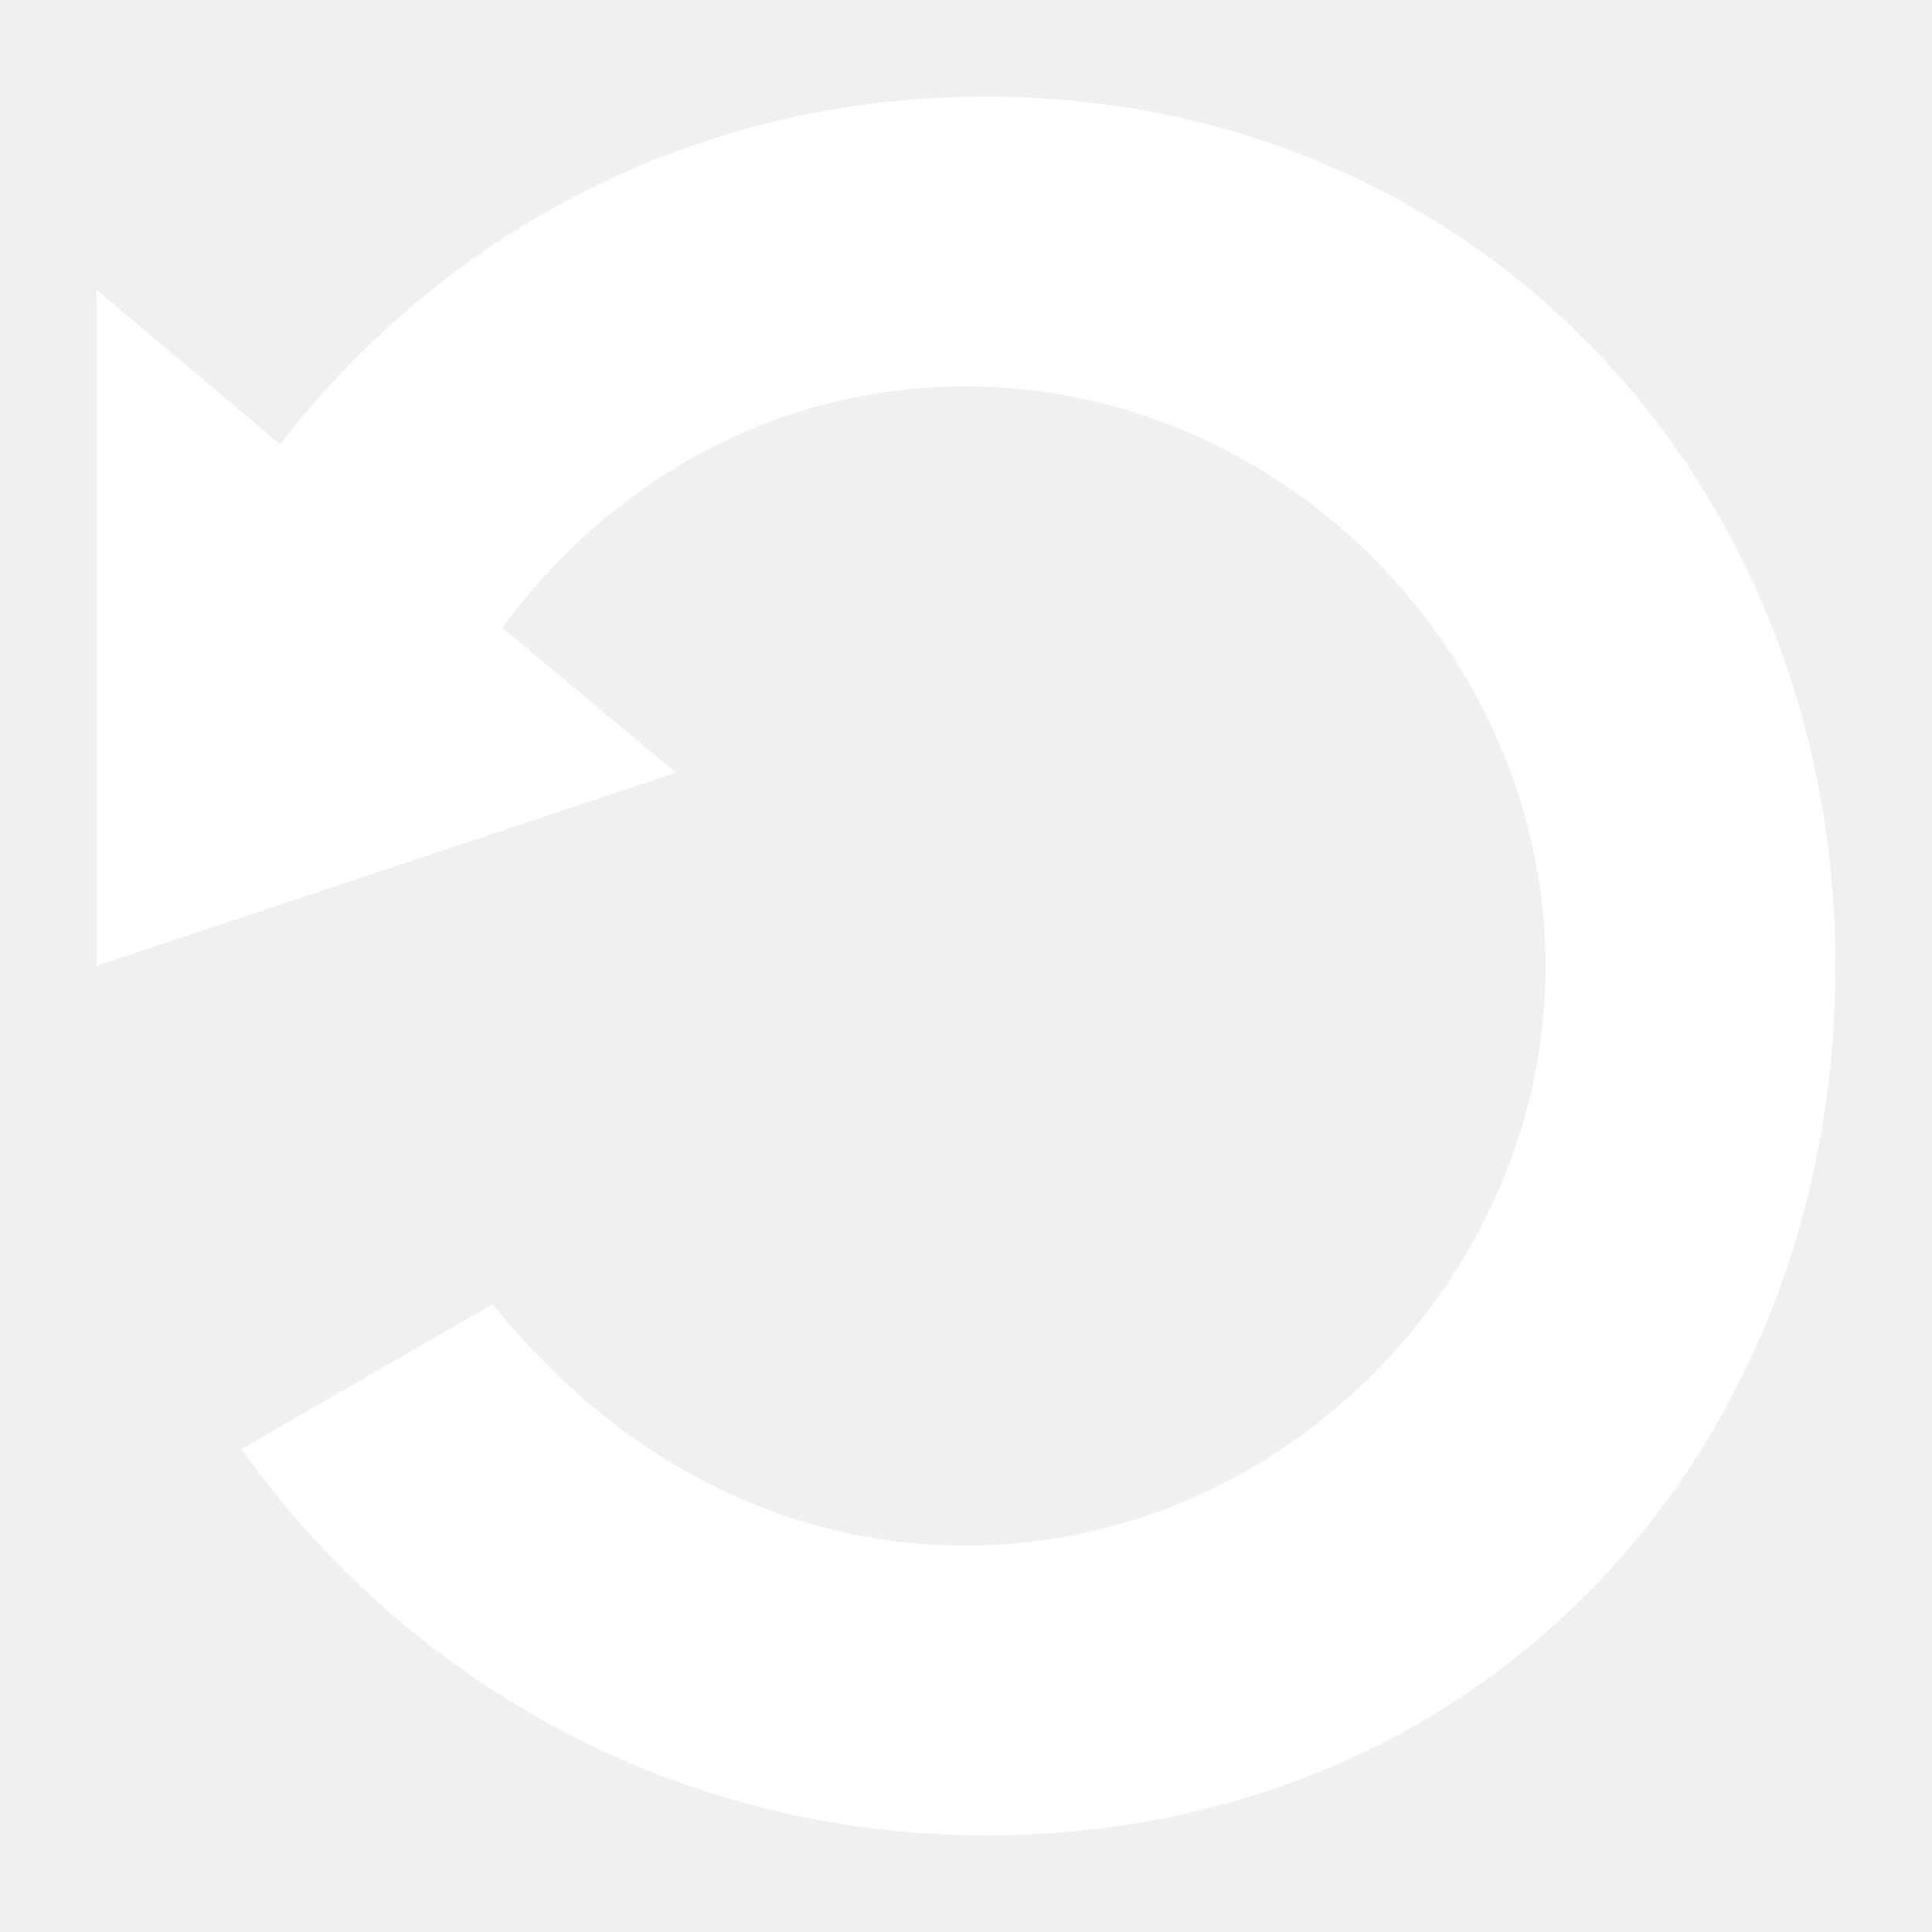
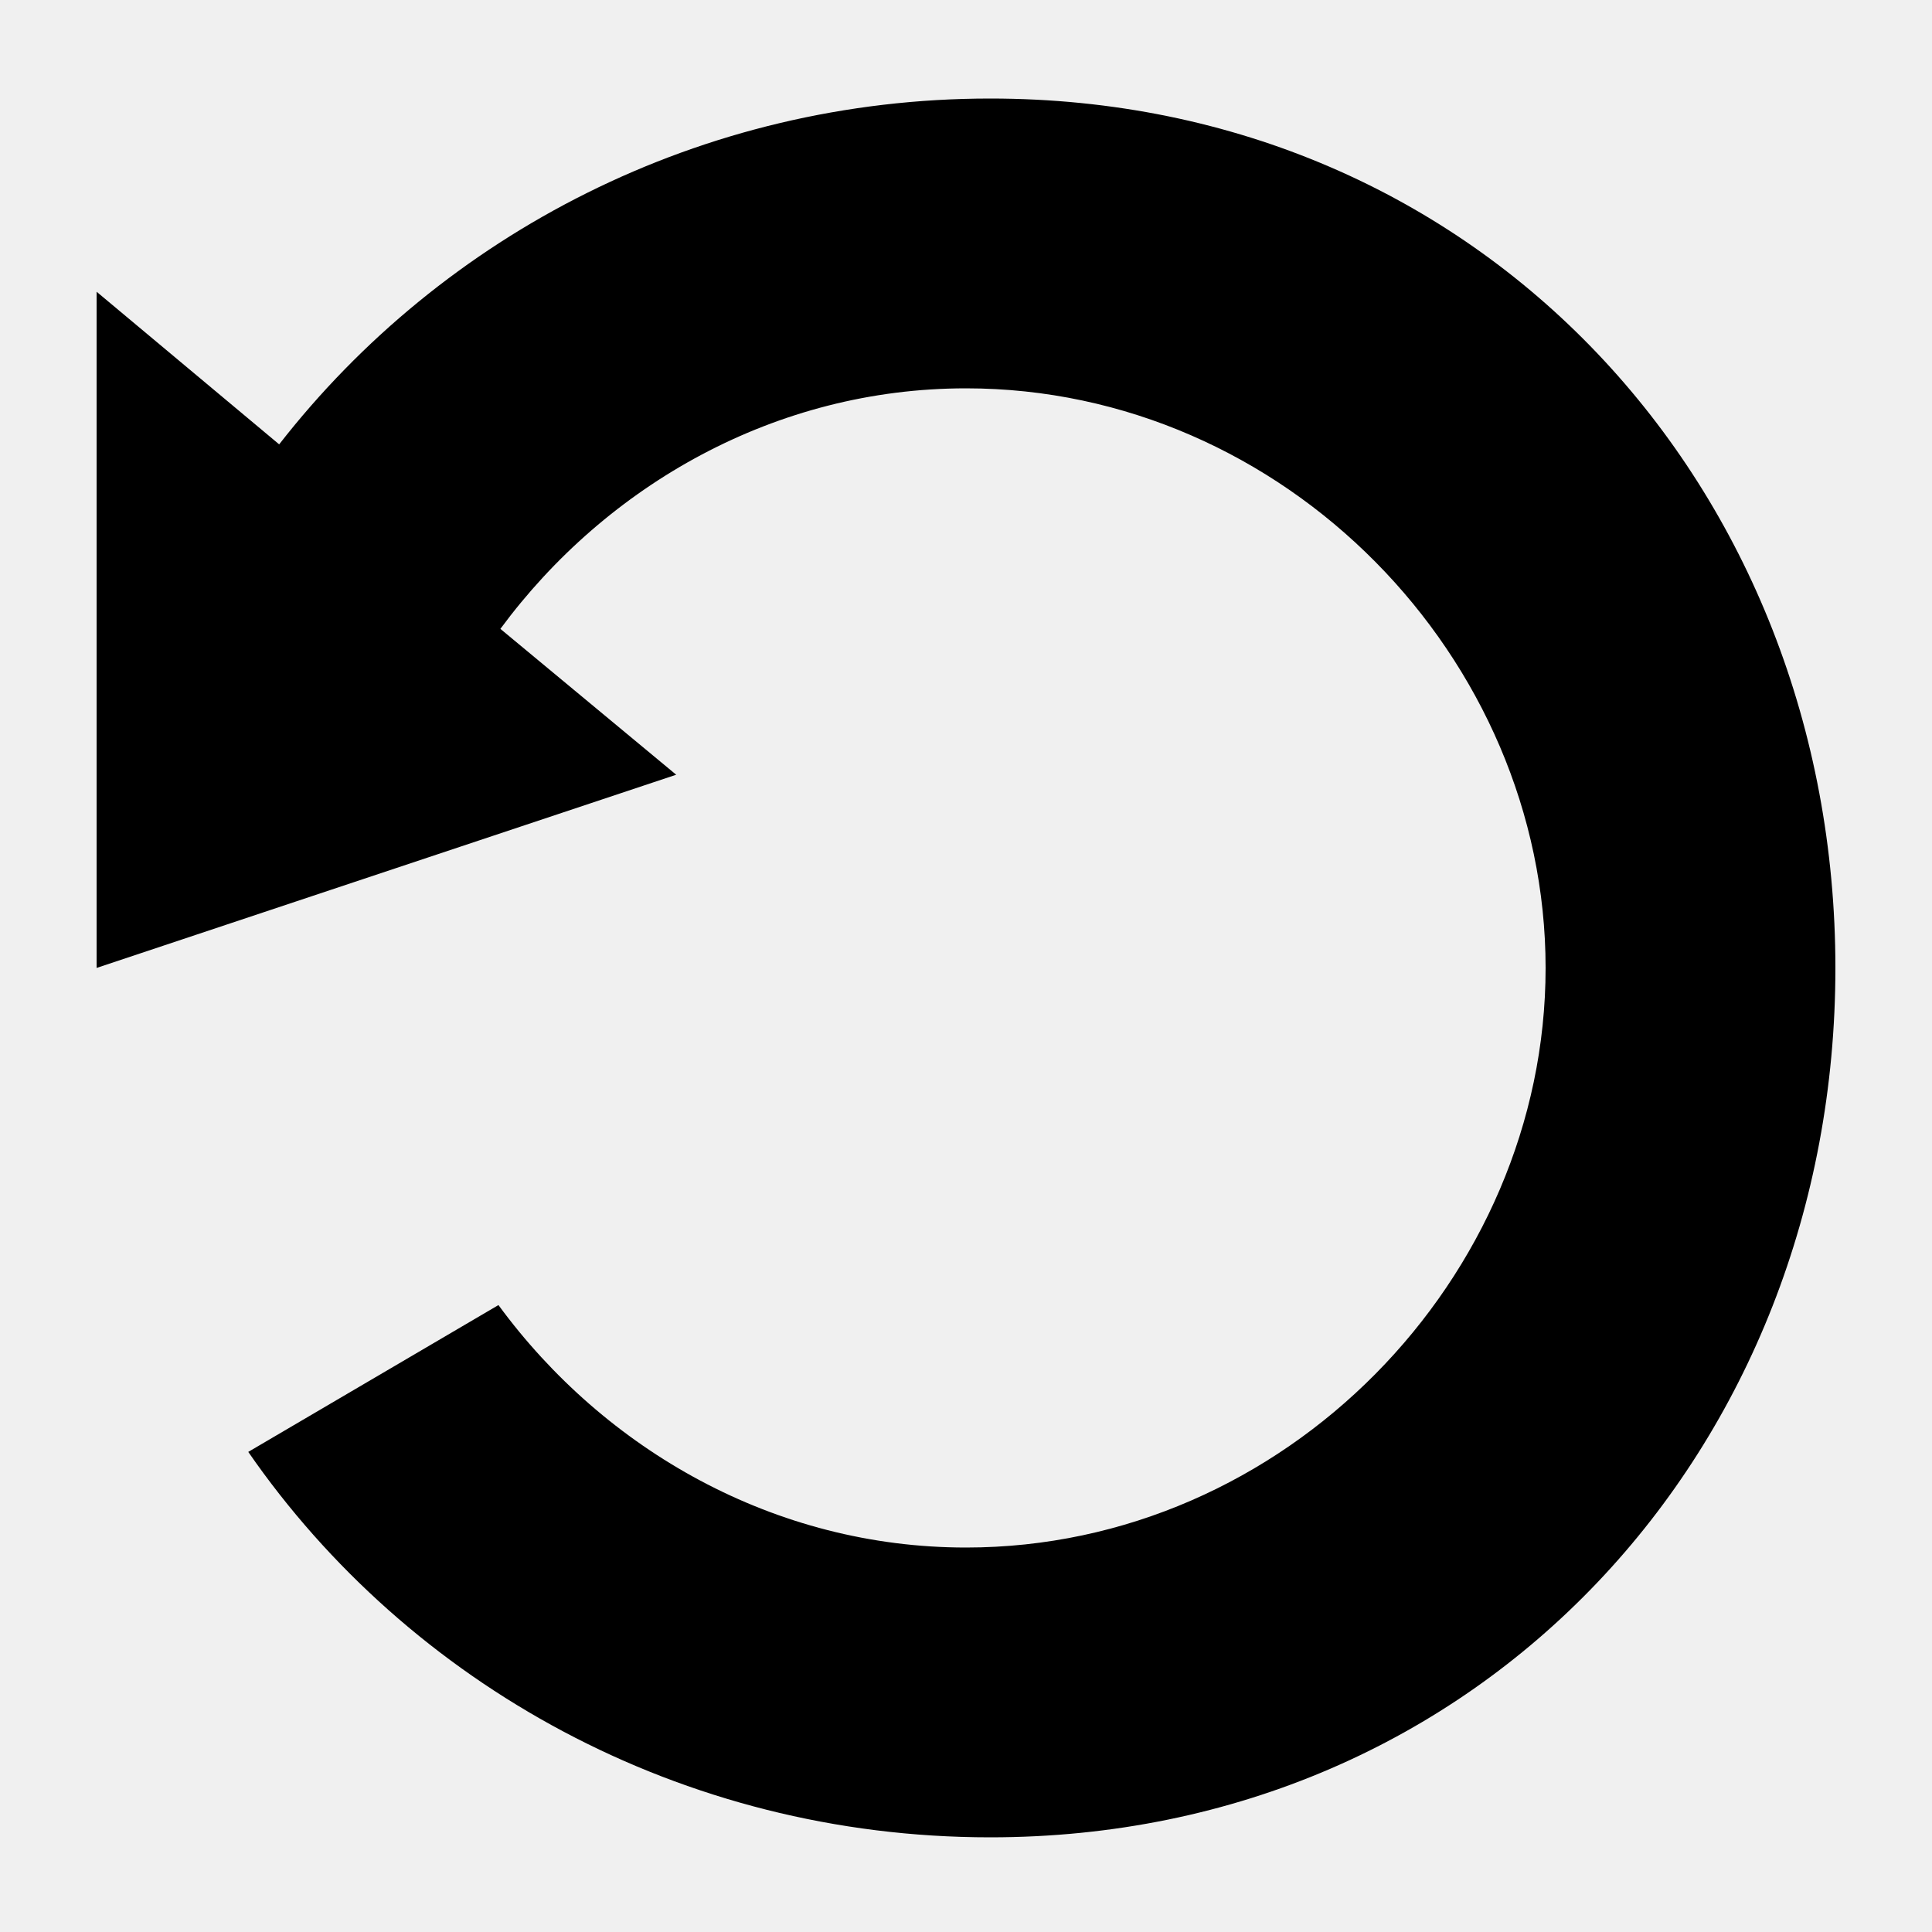
- <svg xmlns="http://www.w3.org/2000/svg" version="1.1" id="レイヤー_1" x="0px" y="0px" viewBox="0 0 20 20" style="enable-background:new 0 0 20 20;" xml:space="preserve">
-   <style type="text/css">
- 	.st0{fill:none;}
- 	.st1{fill:#FFFFFF;}
- </style>
-   <rect class="st0" width="20" height="20" />
+ <svg xmlns="http://www.w3.org/2000/svg" viewBox="0 0 20 20">
+   <rect x="0" fill="none" width="20" height="20" />
  <g>
-     <path class="st1" d="M10.2,1c5.1,0,8.8,4,8.8,9s-3.6,9-8.8,9c-3.2,0-6-1.6-7.7-4l2.6-1.5C6.3,15,8,16,10,16c3.3,0,6-2.8,6-6   s-2.7-6-6-6C8,4,6.3,5,5.2,6.5L7,8l-6,2V3l1.9,1.6C4.6,2.4,7.2,1,10.2,1z" />
+     <path d="M10.25 1.02c5.1 0 8.75 4.04 8.75 9s-3.65 9-8.75 9c-3.2 0-6.02-1.59-7.68-3.99l2.59-1.52c1.1 1.5 2.86 2.51 4.84 2.51 3.3 0 6-2.79 6-6s-2.7-6-6-6c-1.97 0-3.72 1-4.82 2.49L7 8.02l-6 2v-7L2.89 4.6c1.69-2.17 4.36-3.58 7.36-3.58z" />
  </g>
</svg>
